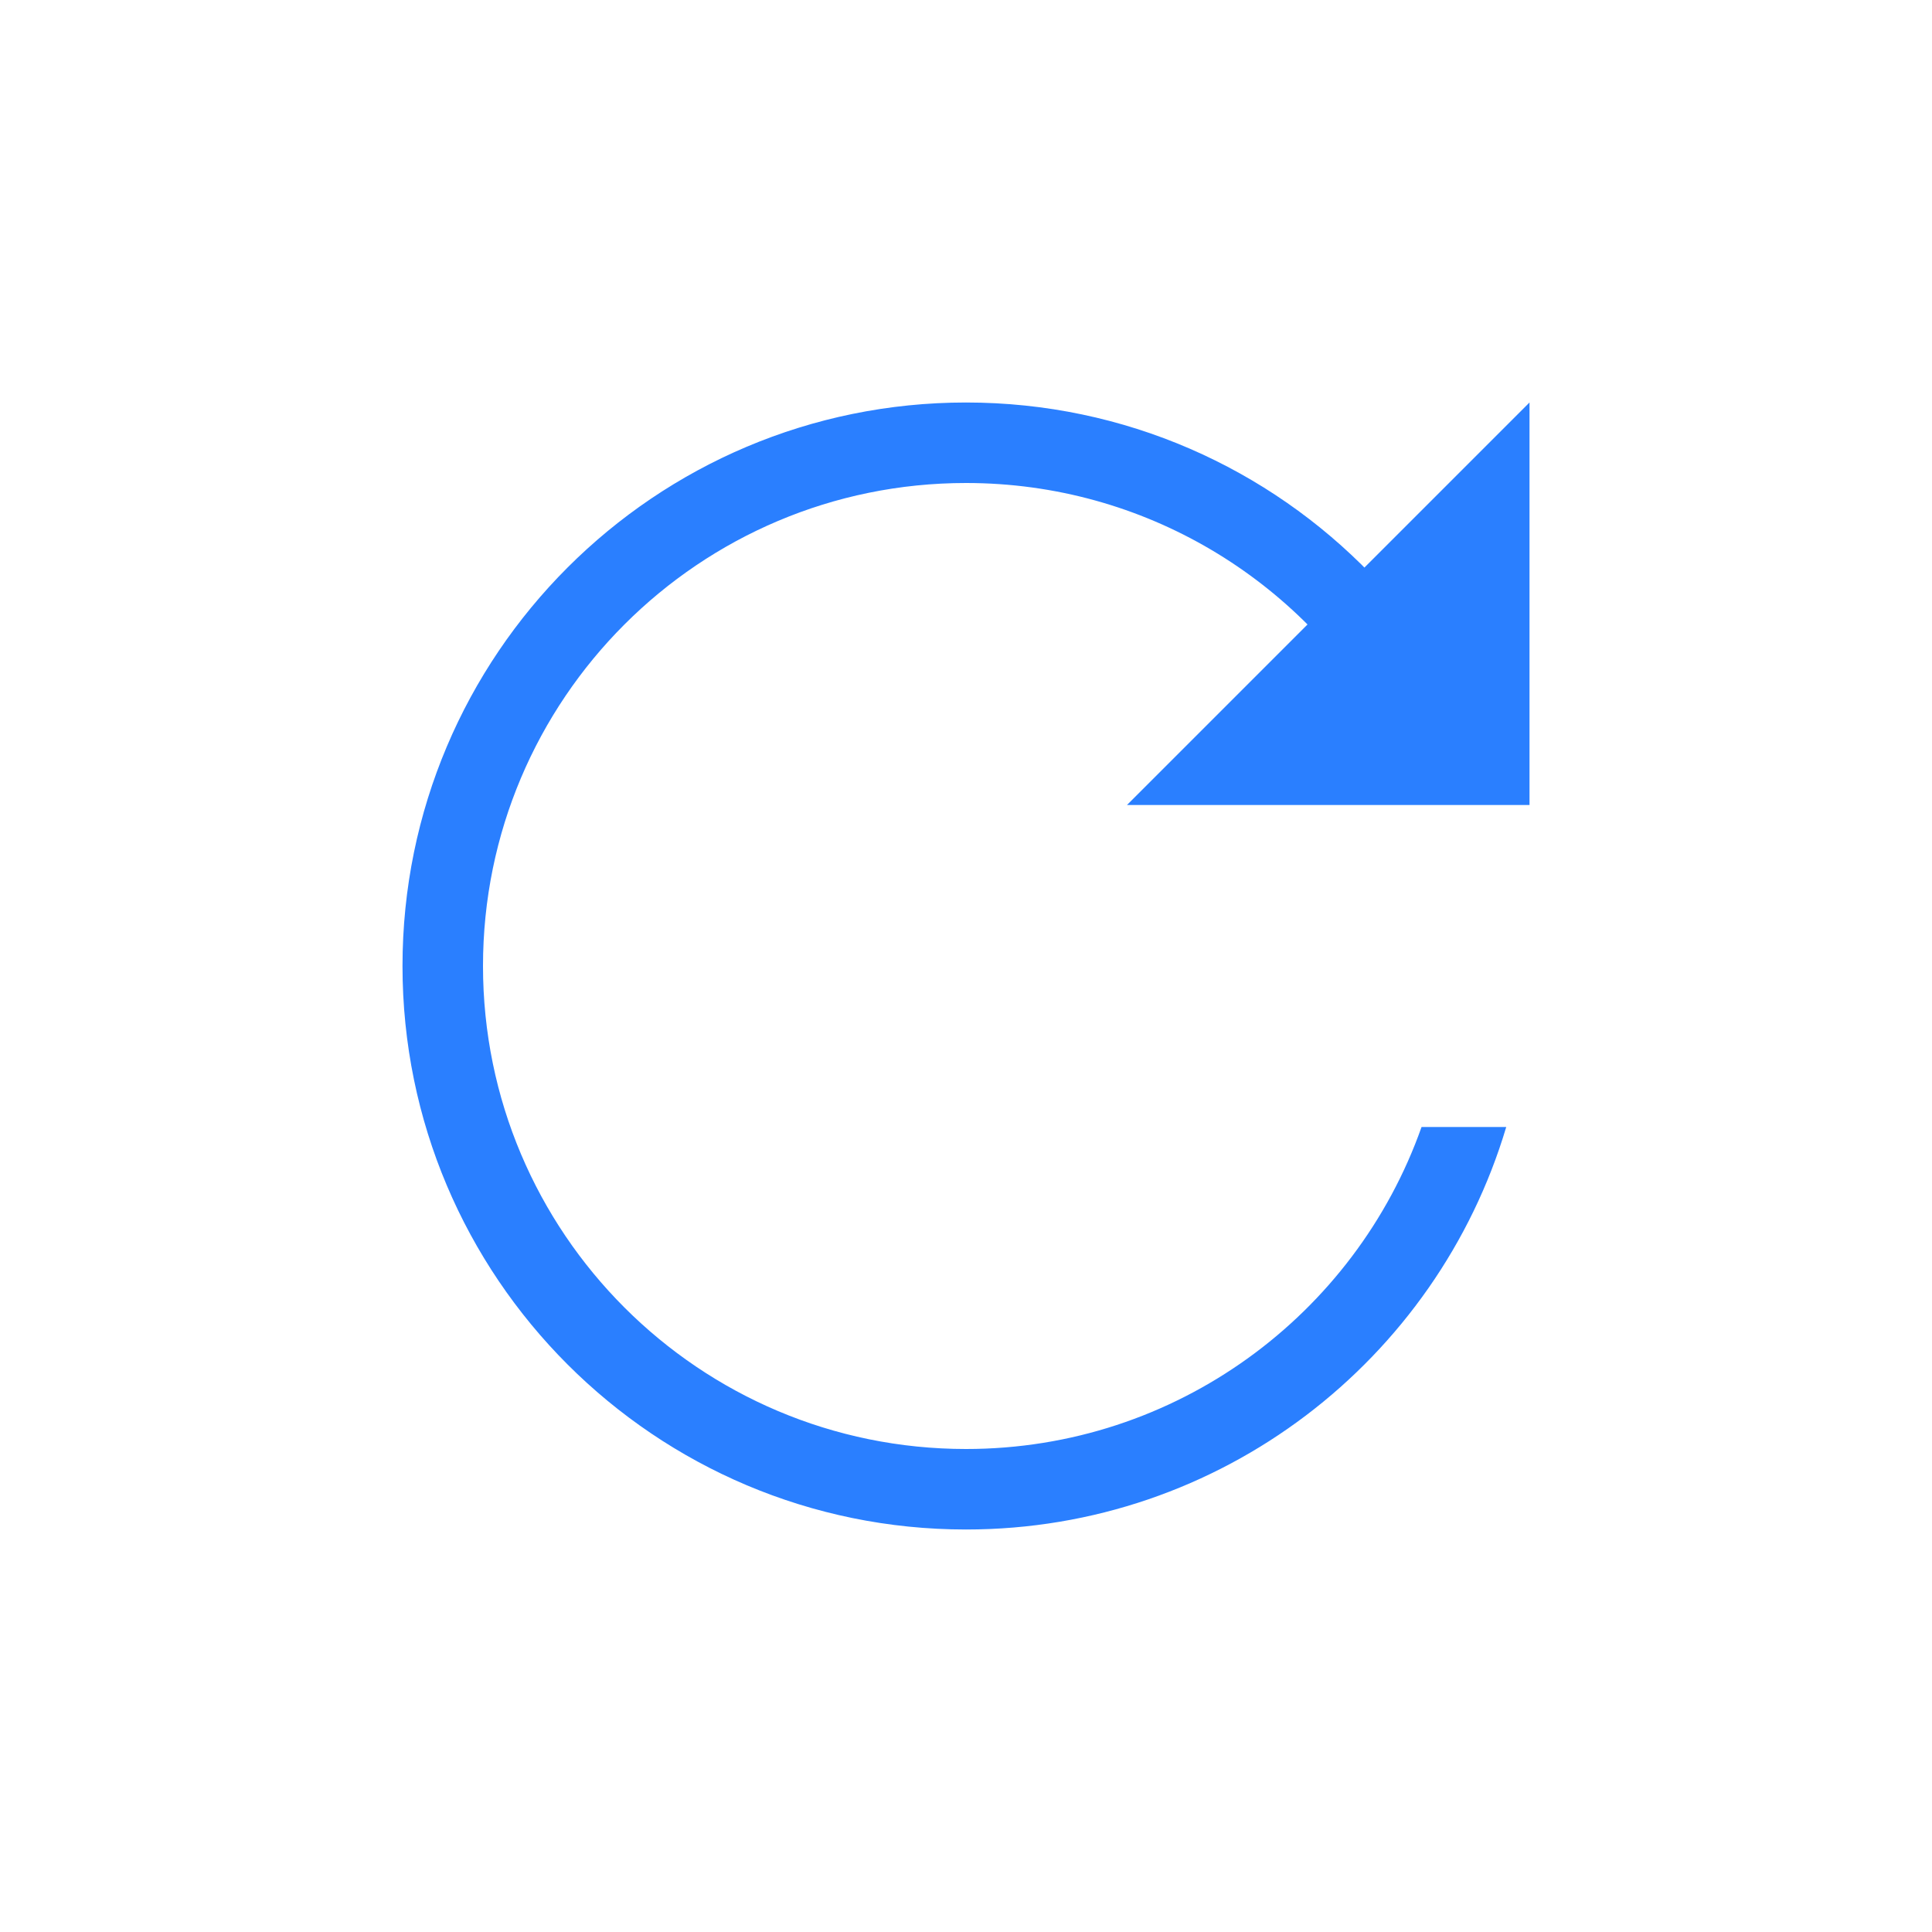
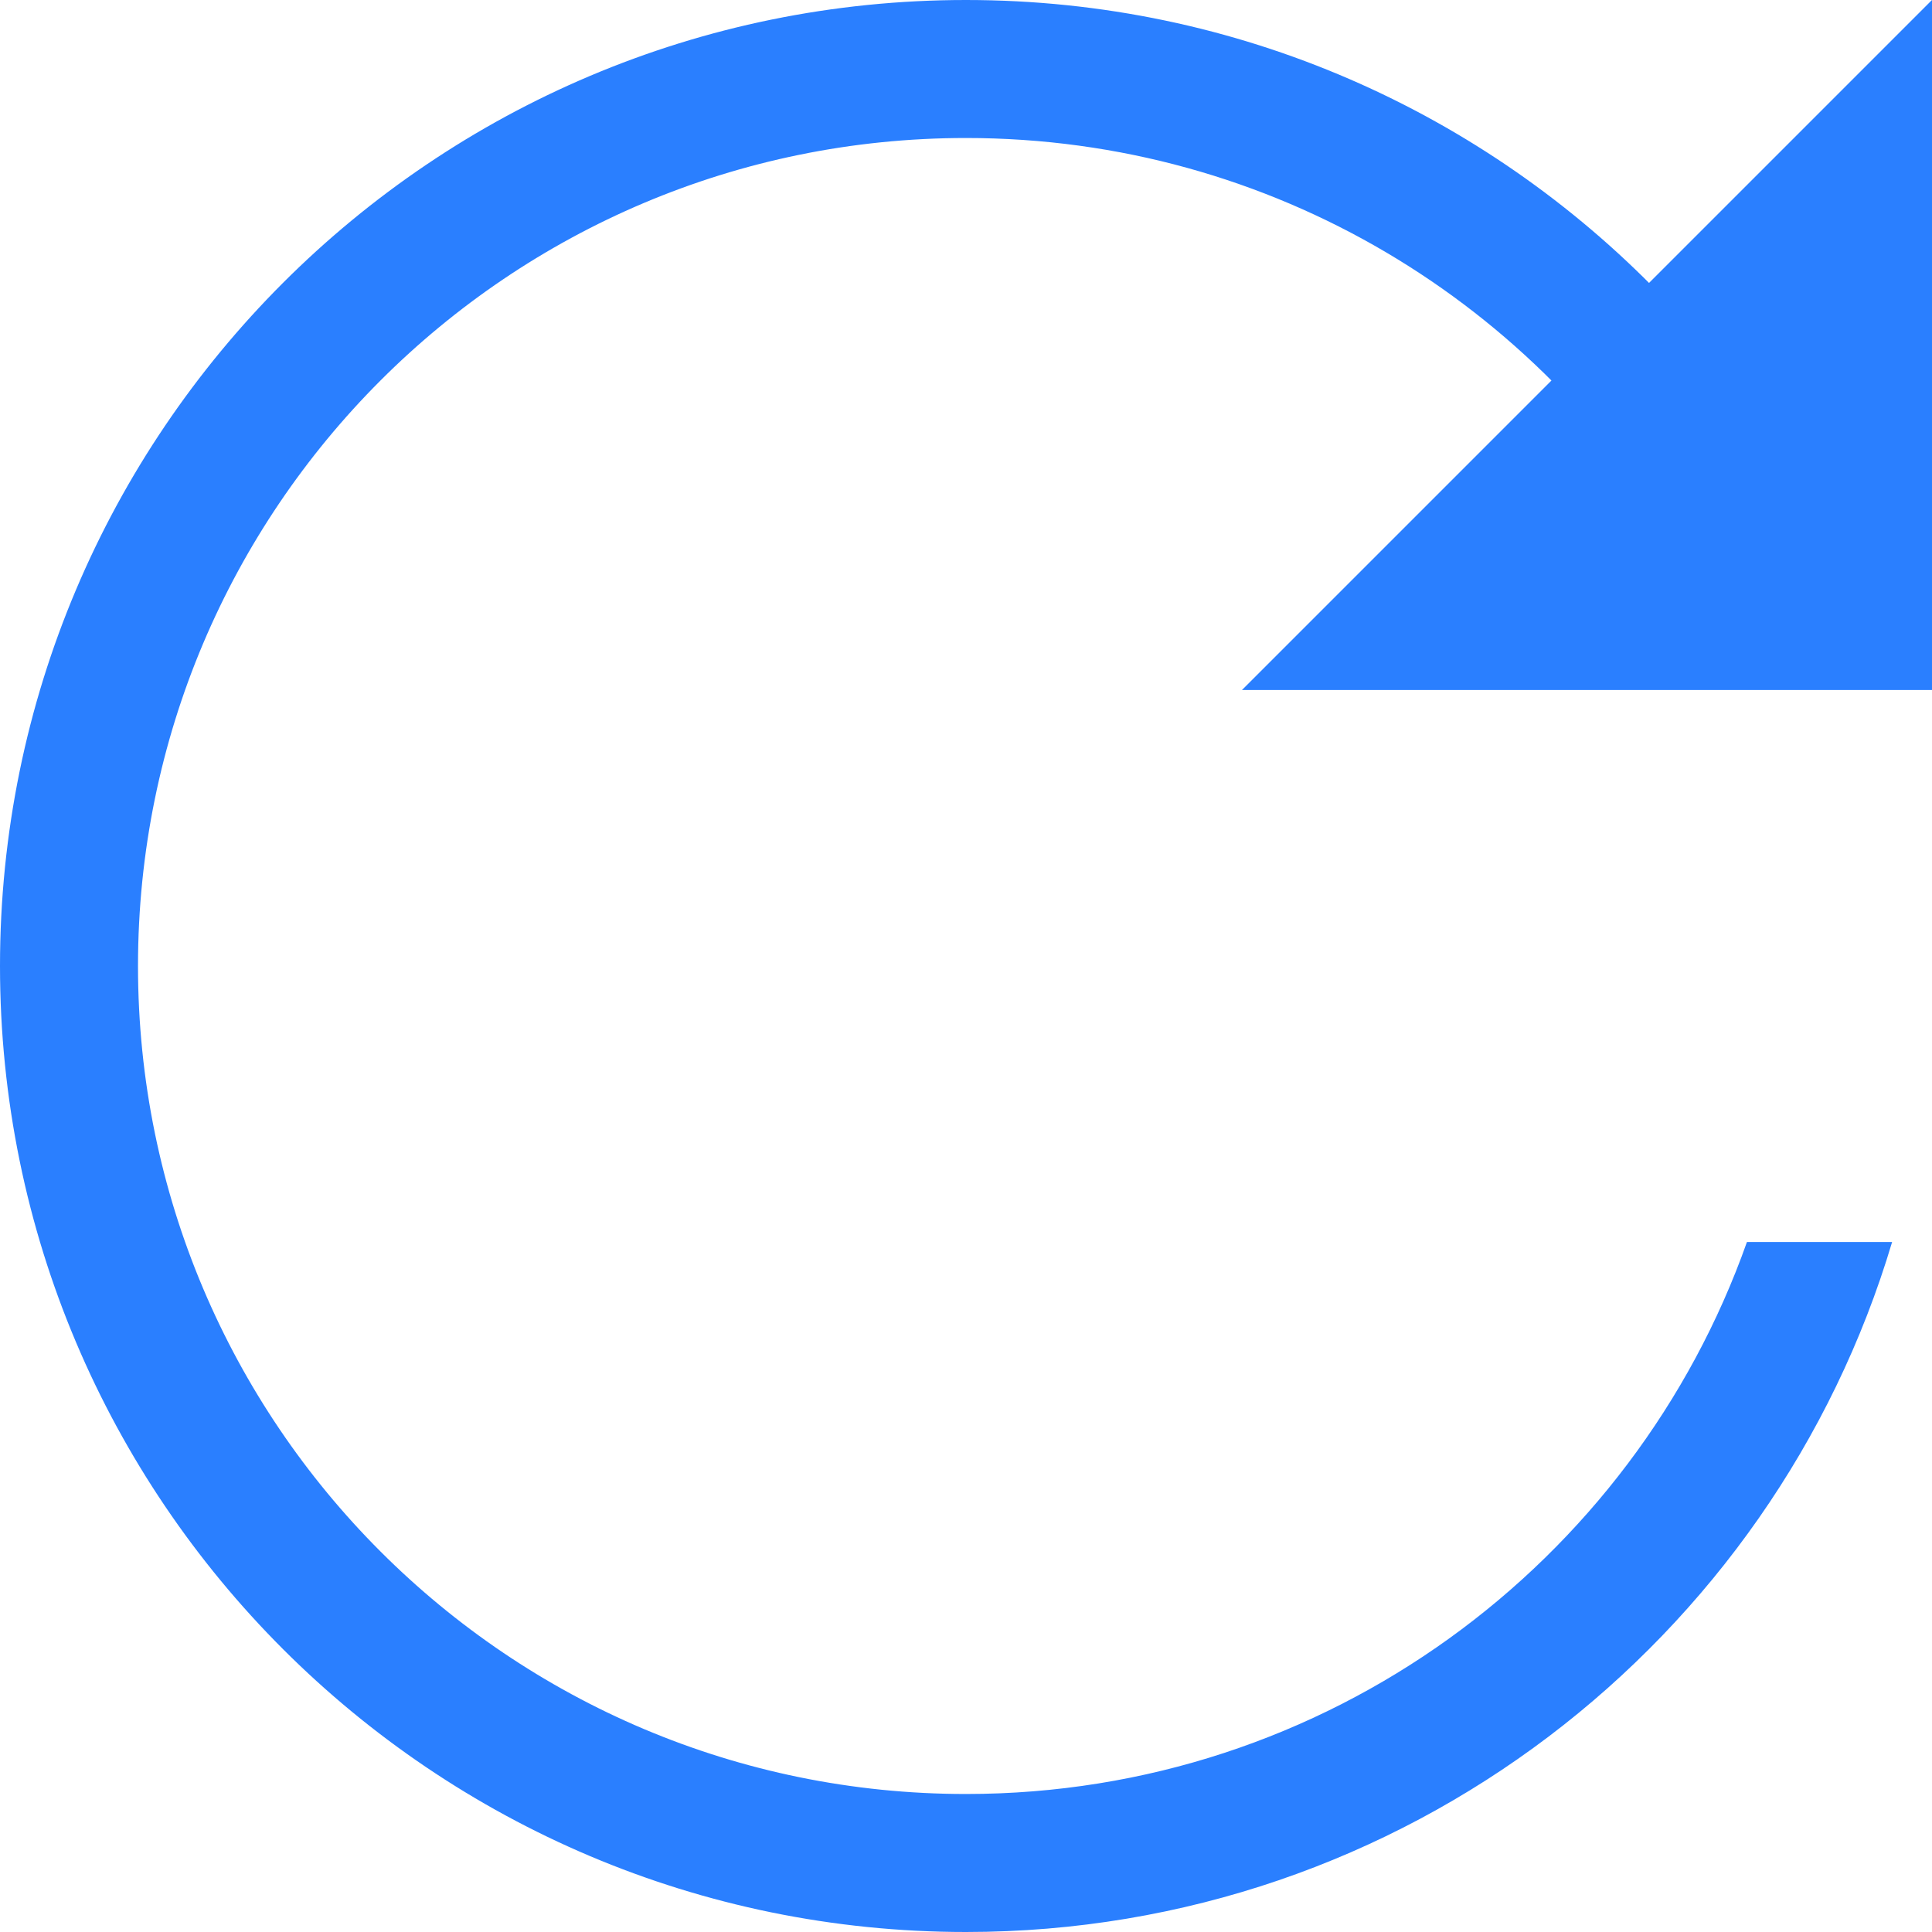
- <svg xmlns="http://www.w3.org/2000/svg" width="24px" height="24px" viewBox="0 0 24 24" version="1.1" id="svg12">
+ <svg xmlns="http://www.w3.org/2000/svg" width="256" height="256" viewBox="0 0 256 256" version="1.1" id="svg12">
  <defs id="defs6" />
-   <g id="view-refresh" style="fill:#2a7fff;fill-rule:evenodd;stroke:none;stroke-width:1">
+   <g id="view-refresh" style="fill:#2a7fff;fill-rule:evenodd;stroke:none;stroke-width:1" transform="matrix(18.28571,0,0,18.28571,-91.42857,-91.42857)">
    <g id="21" transform="translate(5,5)" style="fill:#2a7fff">
      <path d="M 12.489,4 H 12.197 C 11.16,2.207 9.221,1 7,1 3.686,1 1,3.686 1,7 c 0,3.314 2.686,6 6,6 2.612,0 4.835,-1.67 5.659,-4 h 1.052 C 12.85,11.891 10.171,14 7,14 3.134,14 0,10.866 0,7 0,3.134 3.134,0 7,0 c 1.976,0 3.76,0.818 5.033,2.135 z" id="Combined-Shape" style="fill:#2a7fff" />
      <polygon id="Triangle" transform="rotate(135,12.75,3.75)" points="12.75,1.982 16.286,5.518 9.214,5.518 " style="fill:#2a7fff" />
    </g>
  </g>
</svg>
